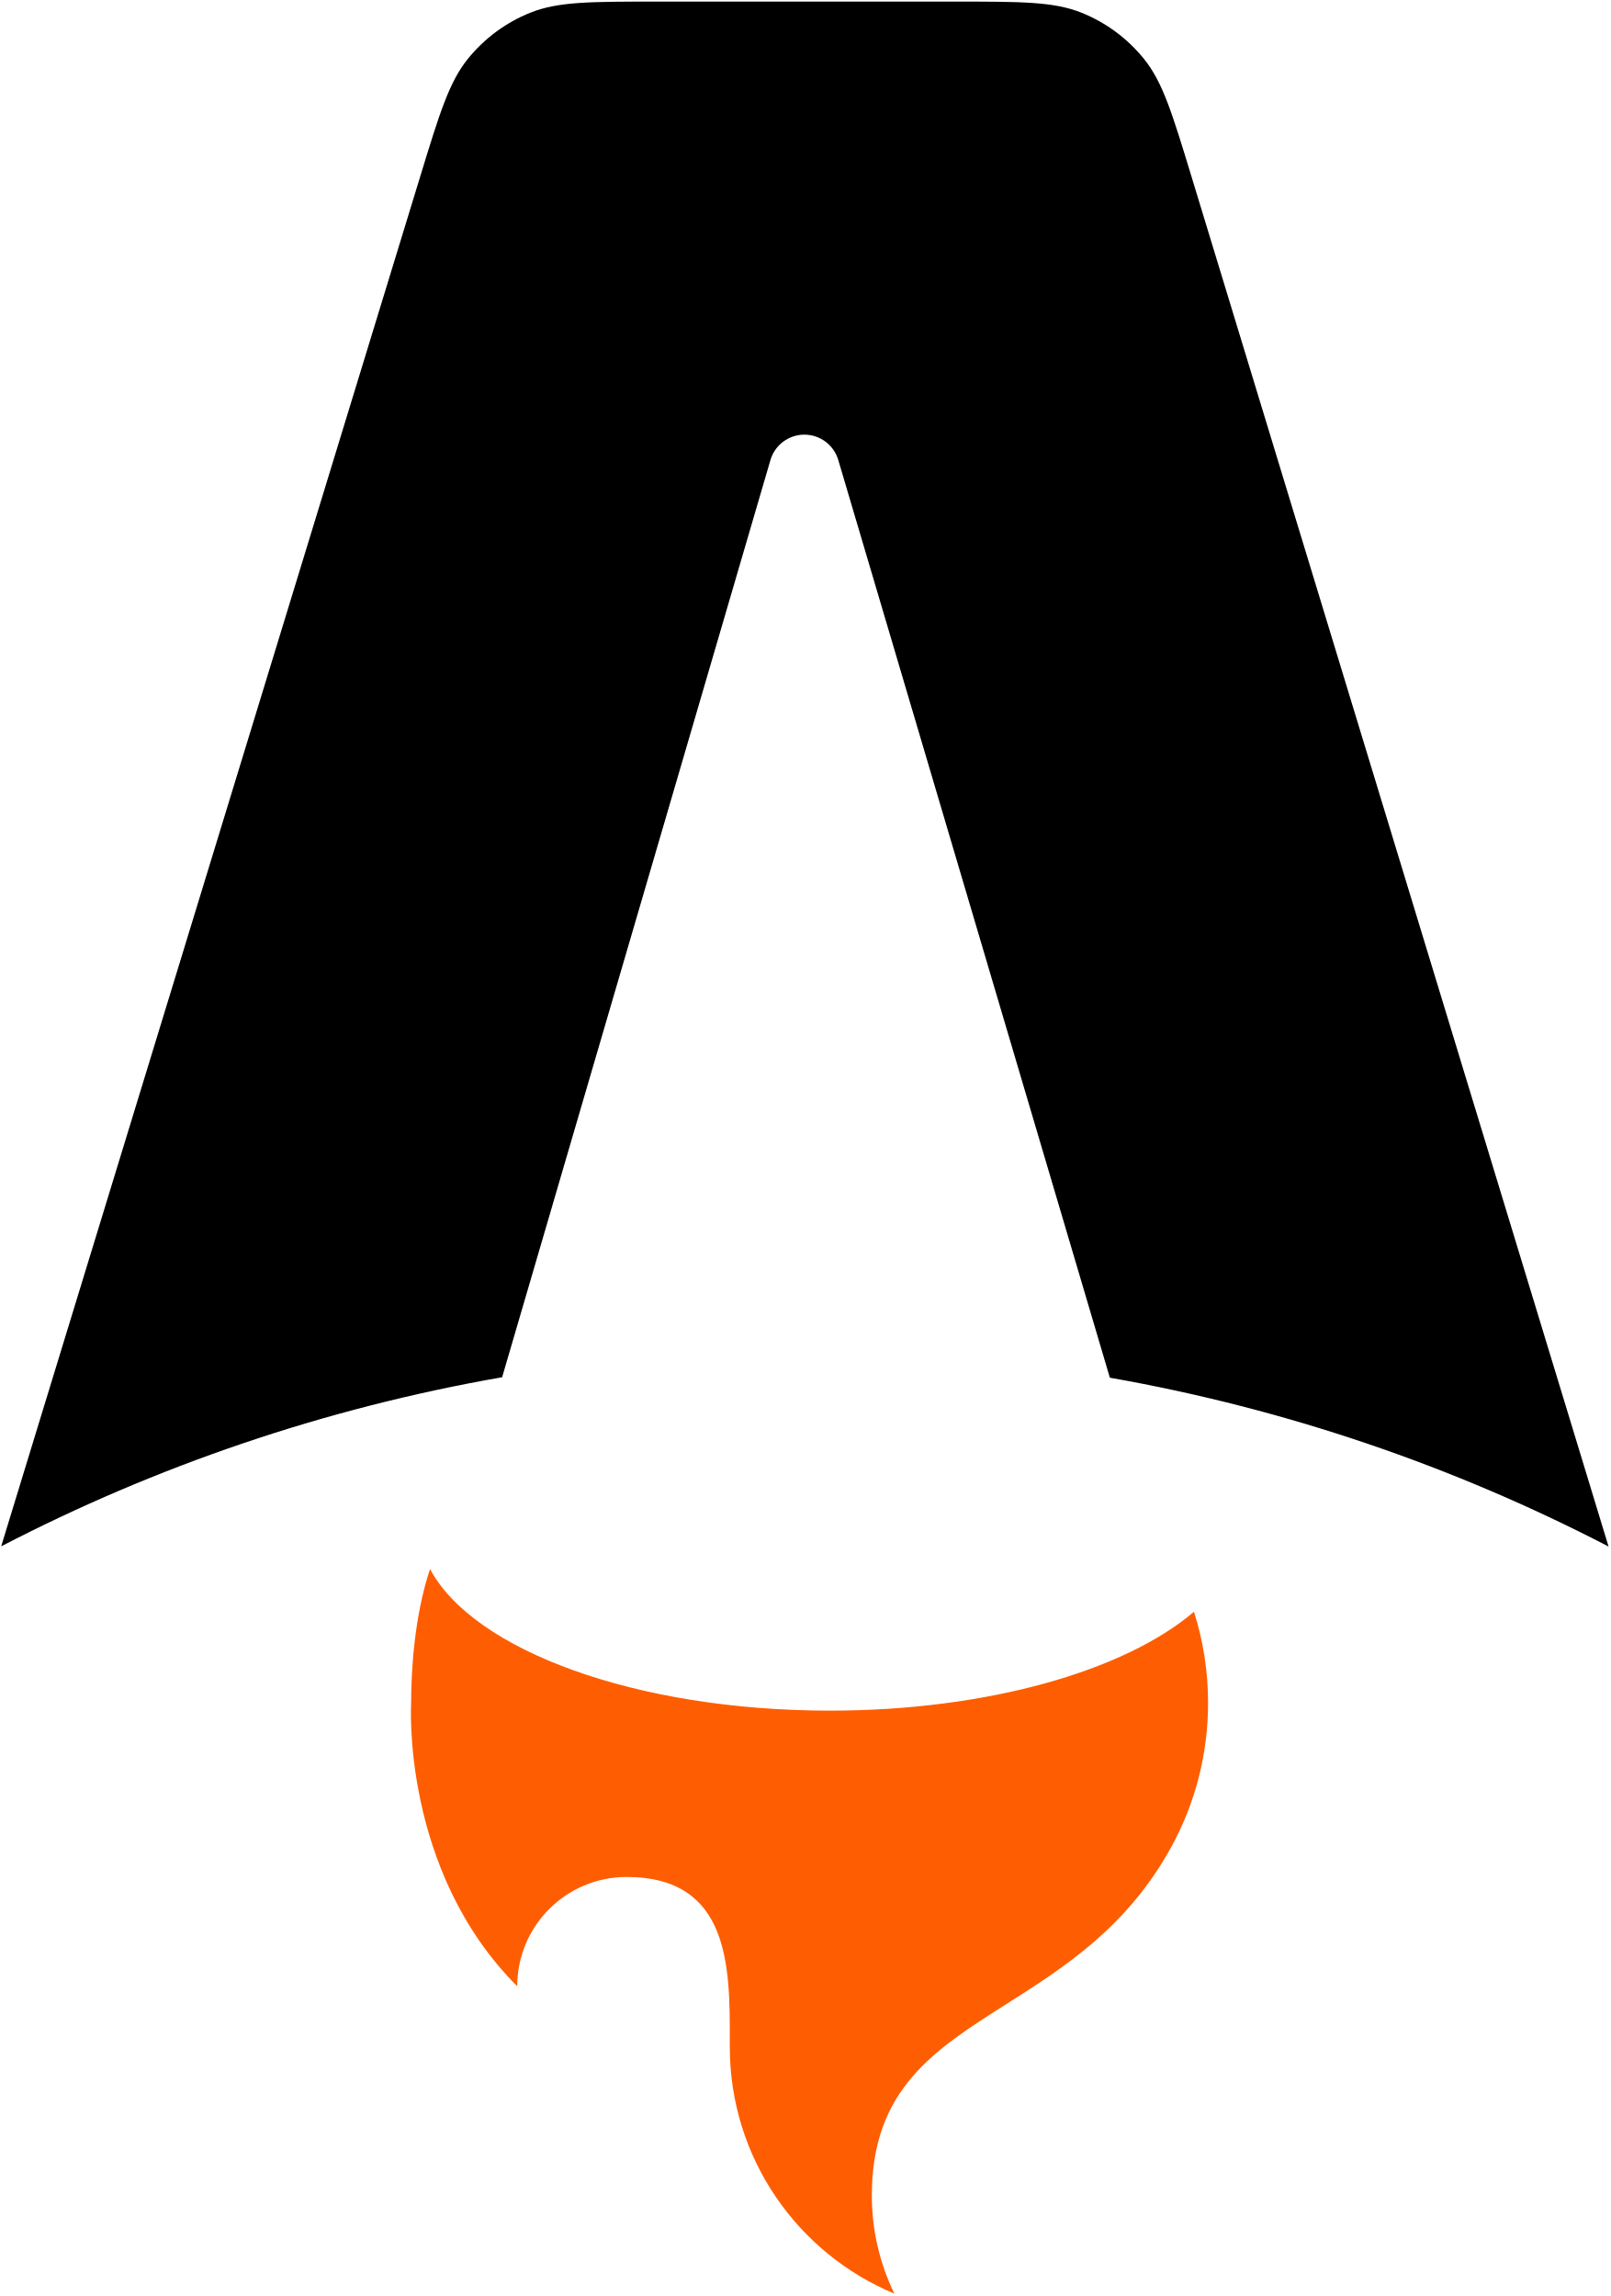
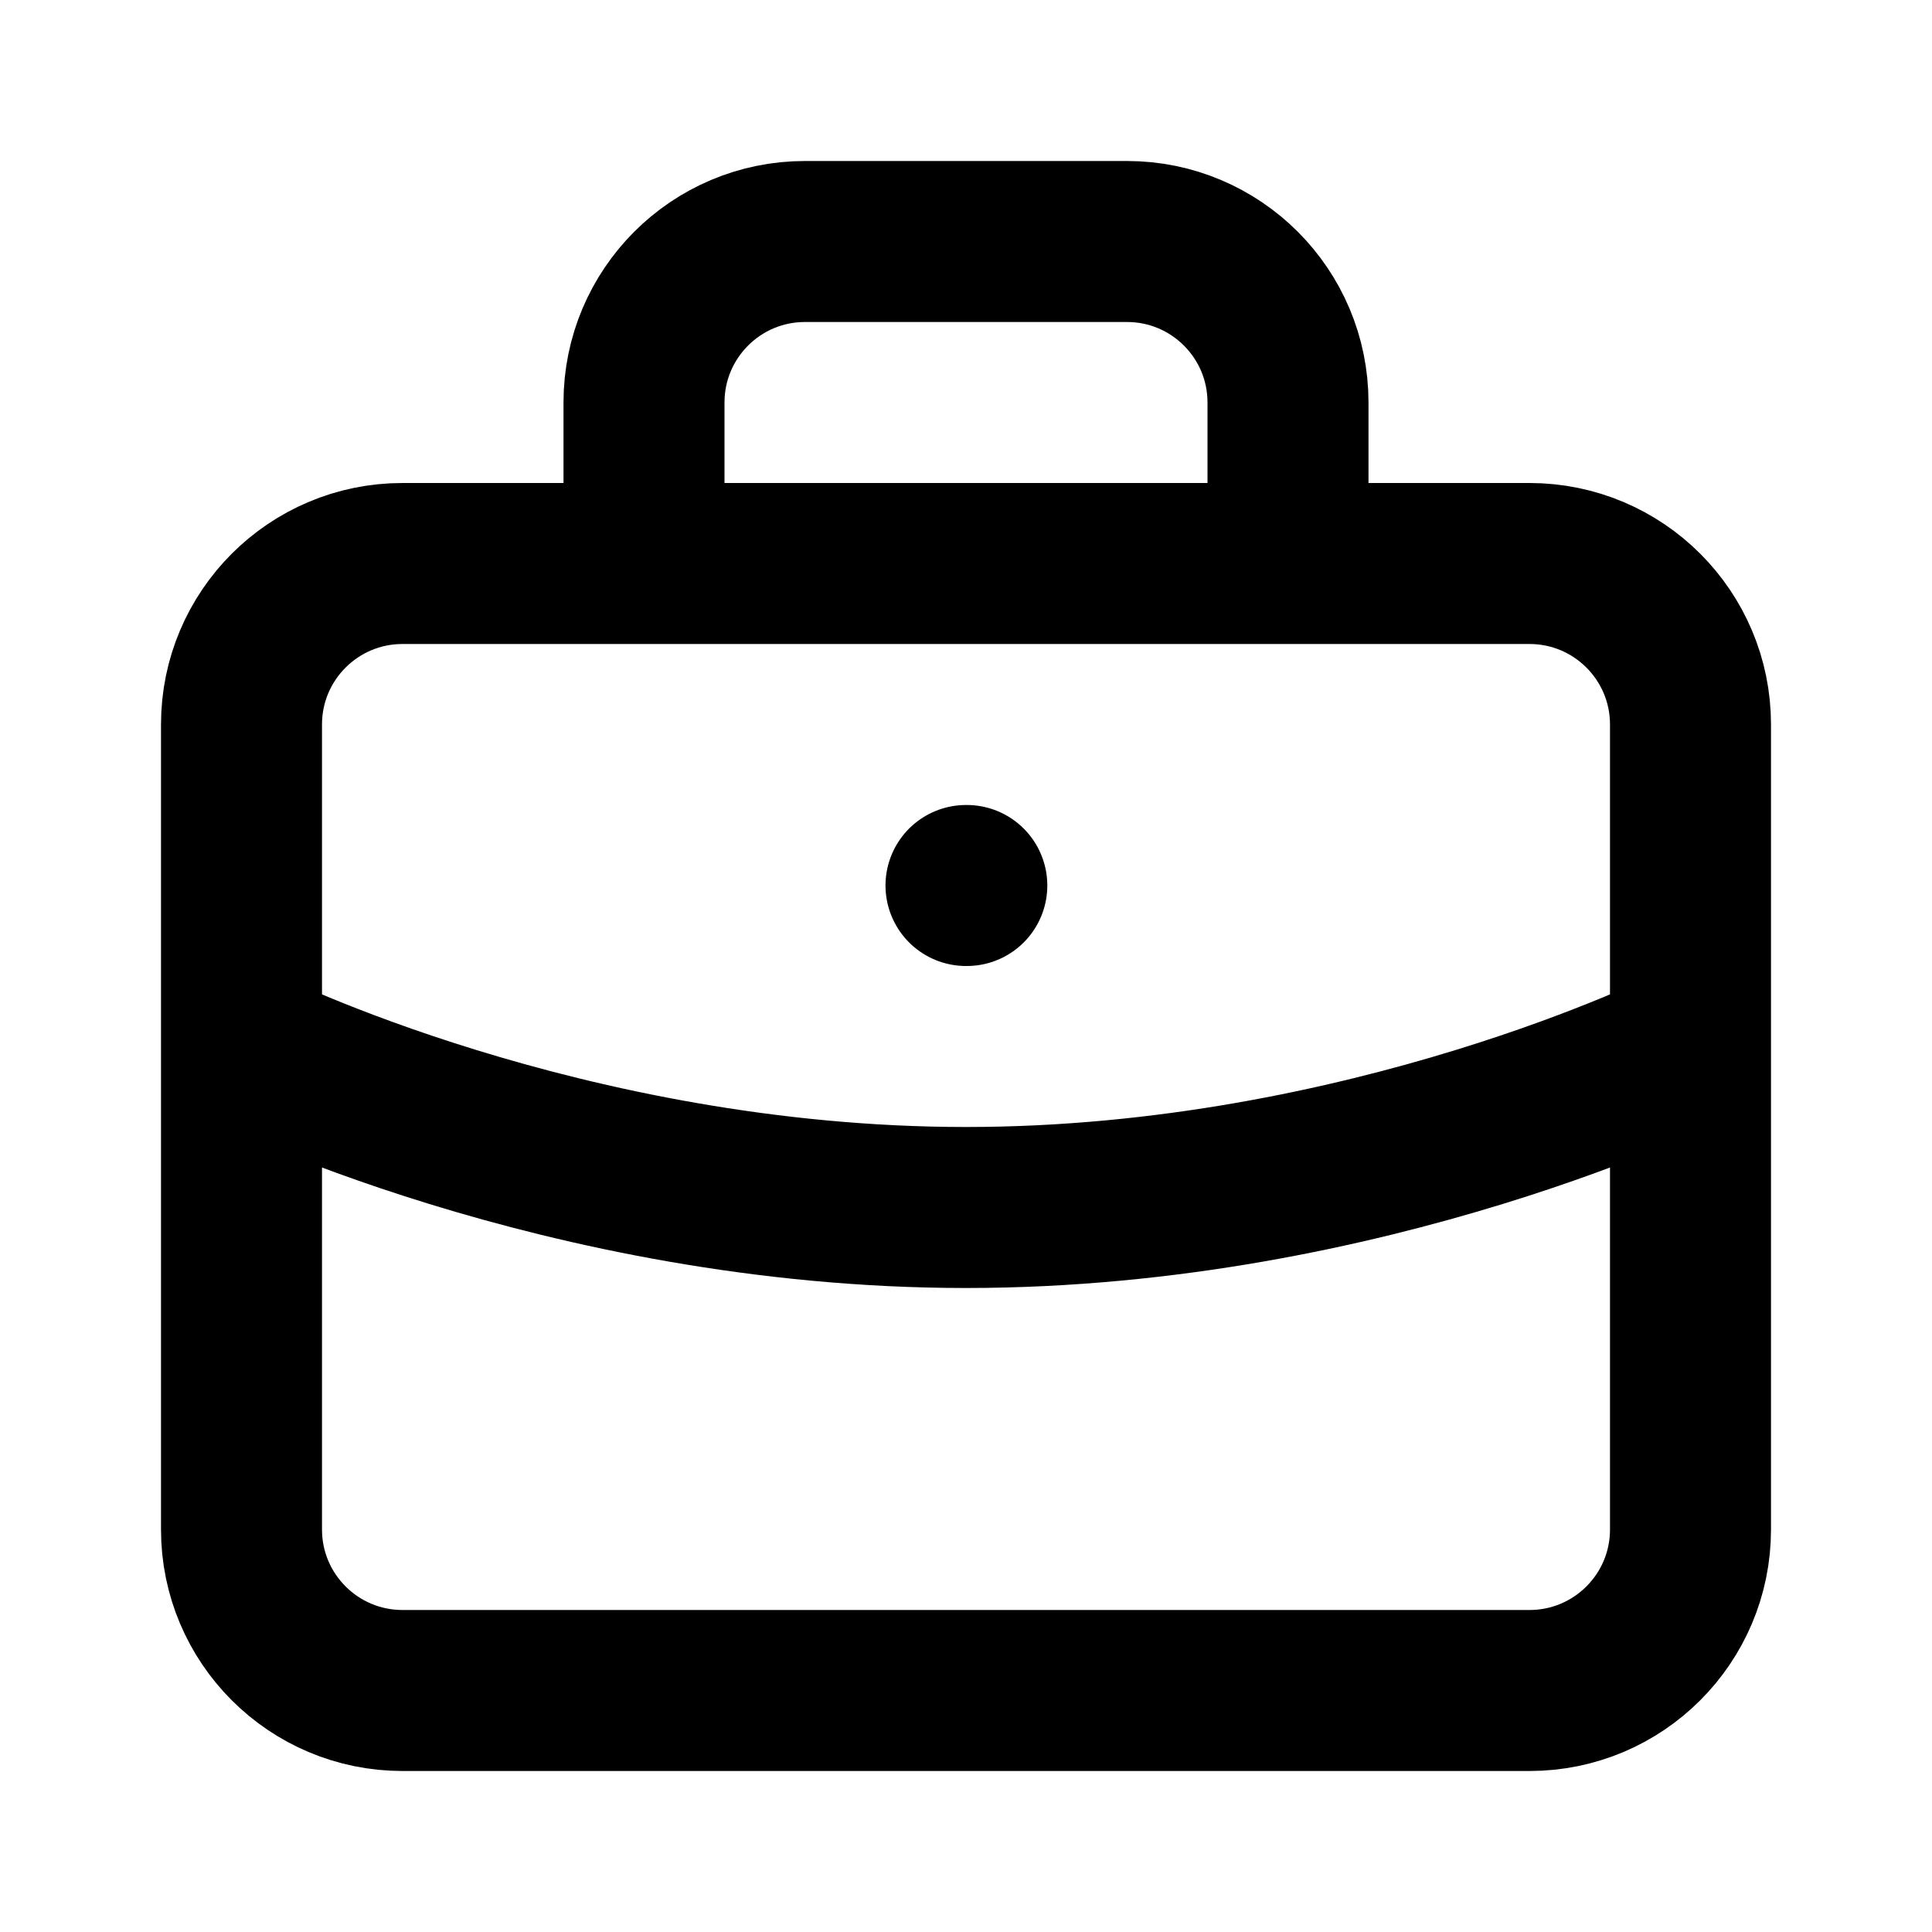
- <svg viewBox="0 0 627 894" fill="none">
-   <path fill-rule="evenodd" clip-rule="evenodd" d="M445.433 22.983C452.722 32.032 456.439 44.243 463.873 68.665L626.281 602.176C566.234 571.026 500.957 548.56 432.115 536.439L326.371 179.099C324.641 173.252 319.27 169.241 313.173 169.241C307.06 169.241 301.68 173.273 299.963 179.14L195.5 536.259C126.338 548.325 60.763 570.832 0.459 602.095L163.664 68.541C171.121 44.162 174.85 31.972 182.14 22.939C188.575 14.965 196.946 8.772 206.454 4.95C217.224 0.622 229.971 0.622 255.466 0.622H372.034C397.562 0.622 410.326 0.622 421.106 4.96C430.622 8.789 438.998 14.995 445.433 22.983Z" fill="currentColor" />
-   <path fill-rule="evenodd" clip-rule="evenodd" d="M464.867 627.566C438.094 650.46 384.655 666.073 323.101 666.073C247.551 666.073 184.229 642.553 167.426 610.921C161.419 629.05 160.072 649.798 160.072 663.052C160.072 663.052 156.114 728.134 201.38 773.401C201.38 749.896 220.435 730.842 243.939 730.842C284.226 730.842 284.181 765.99 284.144 794.506C284.143 795.36 284.142 796.209 284.142 797.051C284.142 840.333 310.595 877.436 348.215 893.075C342.596 881.518 339.444 868.54 339.444 854.825C339.444 813.545 363.679 798.175 391.845 780.311C414.255 766.098 439.155 750.307 456.315 718.629C465.268 702.101 470.352 683.17 470.352 663.052C470.352 650.68 468.43 638.757 464.867 627.566Z" fill="#FF5D01" />
+ <svg xmlns="http://www.w3.org/2000/svg" class="w-6 h-6 text-gray-800 dark:text-white" aria-hidden="true" width="24" height="24" fill="none" viewBox="0 0 24 24">
+   <path stroke="currentColor" stroke-linecap="round" stroke-linejoin="round" stroke-width="2" d="M8 7H5a2 2 0 0 0-2 2v4m5-6h8M8 7V5a2 2 0 0 1 2-2h4a2 2 0 0 1 2 2v2m0 0h3a2 2 0 0 1 2 2v4m0 0v6a2 2 0 0 1-2 2H5a2 2 0 0 1-2-2v-6m18 0s-4 2-9 2-9-2-9-2m9-2h.01" />
</svg>
